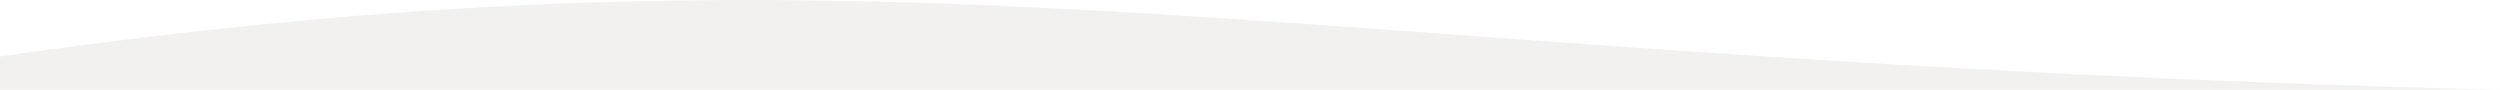
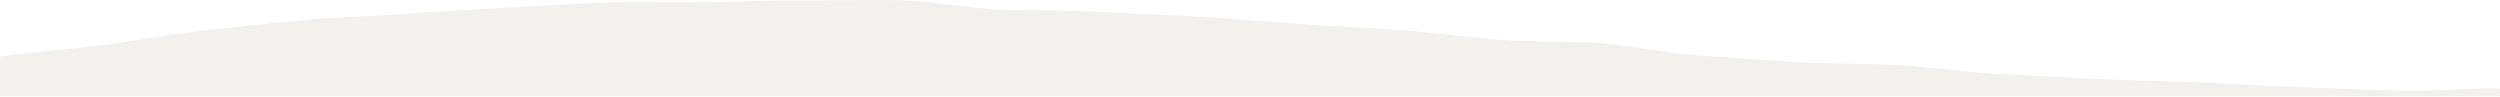
- <svg xmlns="http://www.w3.org/2000/svg" id="Layer_2" viewBox="0 0 1917 68.85" preserveAspectRatio="none">
+ <svg xmlns="http://www.w3.org/2000/svg" id="Layer_2" viewBox="0 0 592.19 22.78" preserveAspectRatio="none">
  <defs>
    <style>.cls-1{fill:#f2f1ed;}</style>
  </defs>
  <g id="Layer_1-2">
-     <path class="cls-1" d="m0,43.31c700.87-100.6,975.36,2.48,1917,25.55H0v-25.55Z" />
+     <path class="cls-1" d="m592.19,22.78v-1.82c-8.07-.2-15.99.8-23.74.56s-15.97-.61-23.72-.88-15.97-.79-23.71-1.11-15.98-.42-23.72-.79-15.97-.78-23.7-1.19-15.93-1.65-23.65-2.1c-8.07-.47-16.01-.22-23.73-.71s-15.95-1.07-23.67-1.59-15.86-2.36-23.58-2.91-16-.25-23.73-.82c-8.04-.58-15.88-1.74-23.62-2.31-8.03-.58-15.93-.89-23.69-1.43s-15.88-1.22-23.67-1.72c-7.99-.51-15.89-.71-23.7-1.14s-15.87-.22-23.72-.56-15.77-1.97-23.66-2.19-15.81.13-23.74.04c-7.86-.08-15.76.39-23.73.47s-15.73-.14-23.73.11c-7.8.24-15.68.81-23.7,1.23s-15.65.87-23.68,1.46c-7.74.56-15.65.72-23.69,1.47-7.71.71-15.57,1.6-23.61,2.49s-15.46,2.39-23.49,3.42-15.79,1.49-23.8,2.64v9.38h592.19Z" />
  </g>
</svg>
